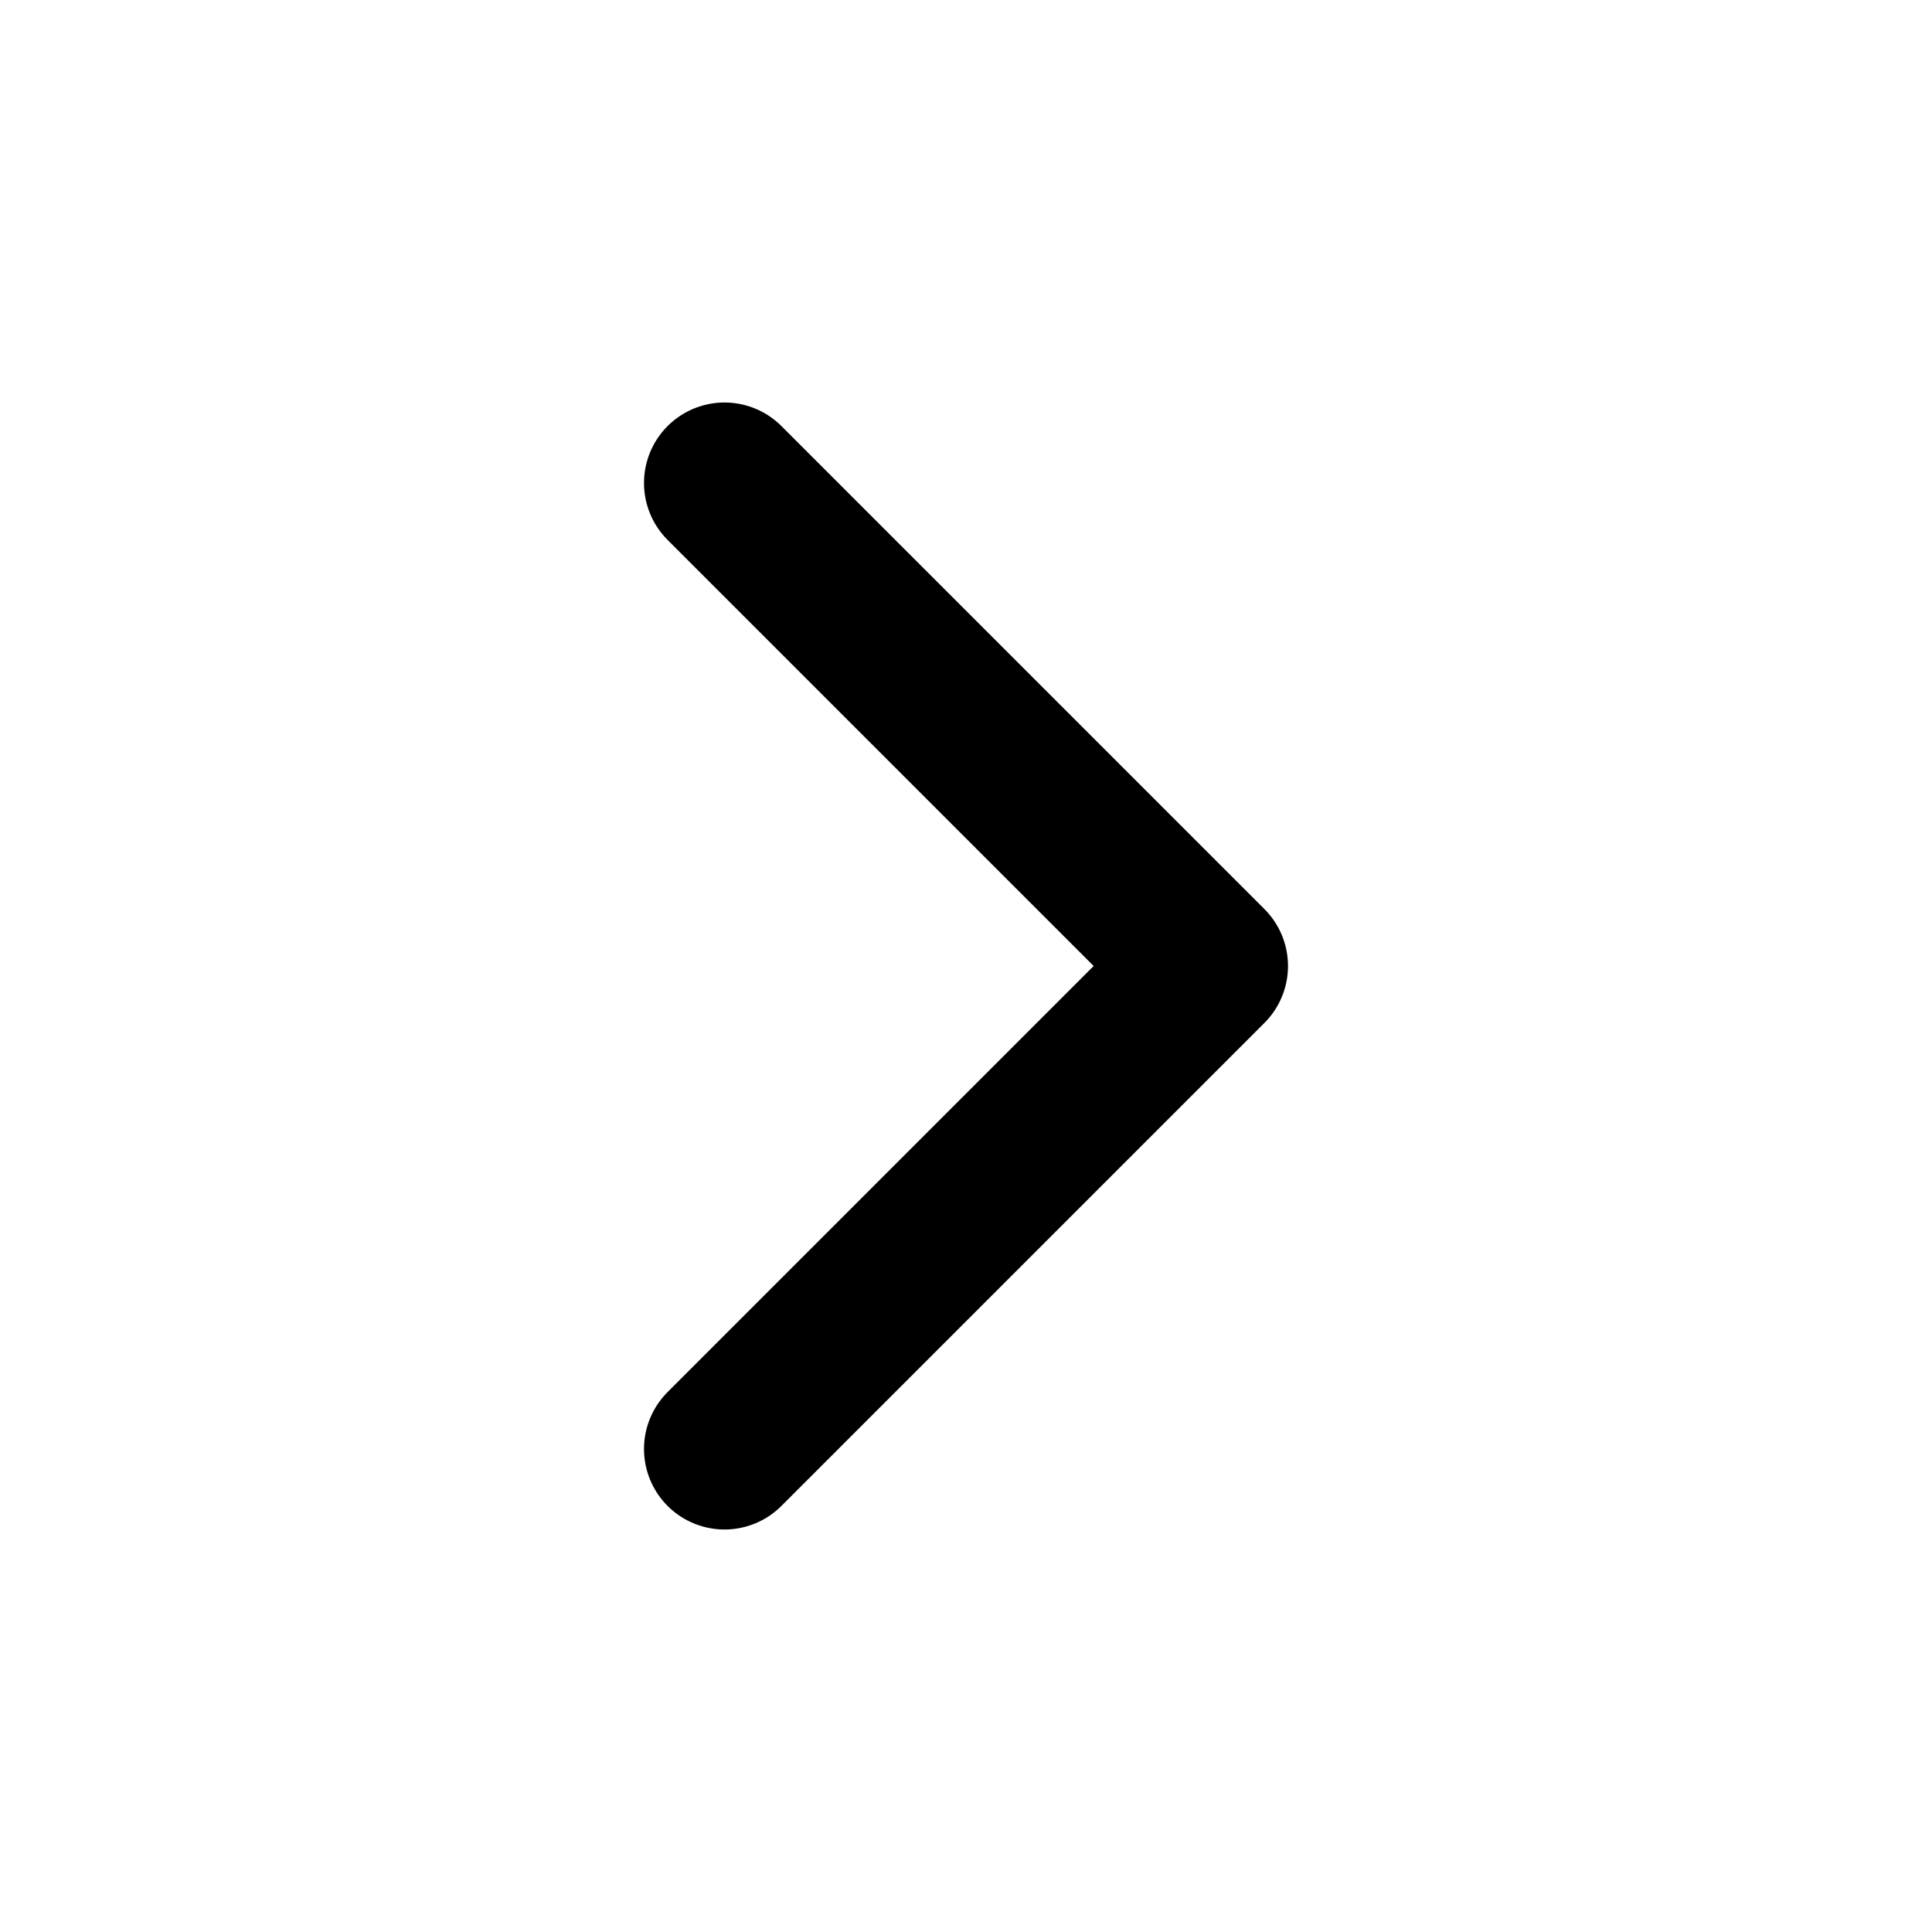
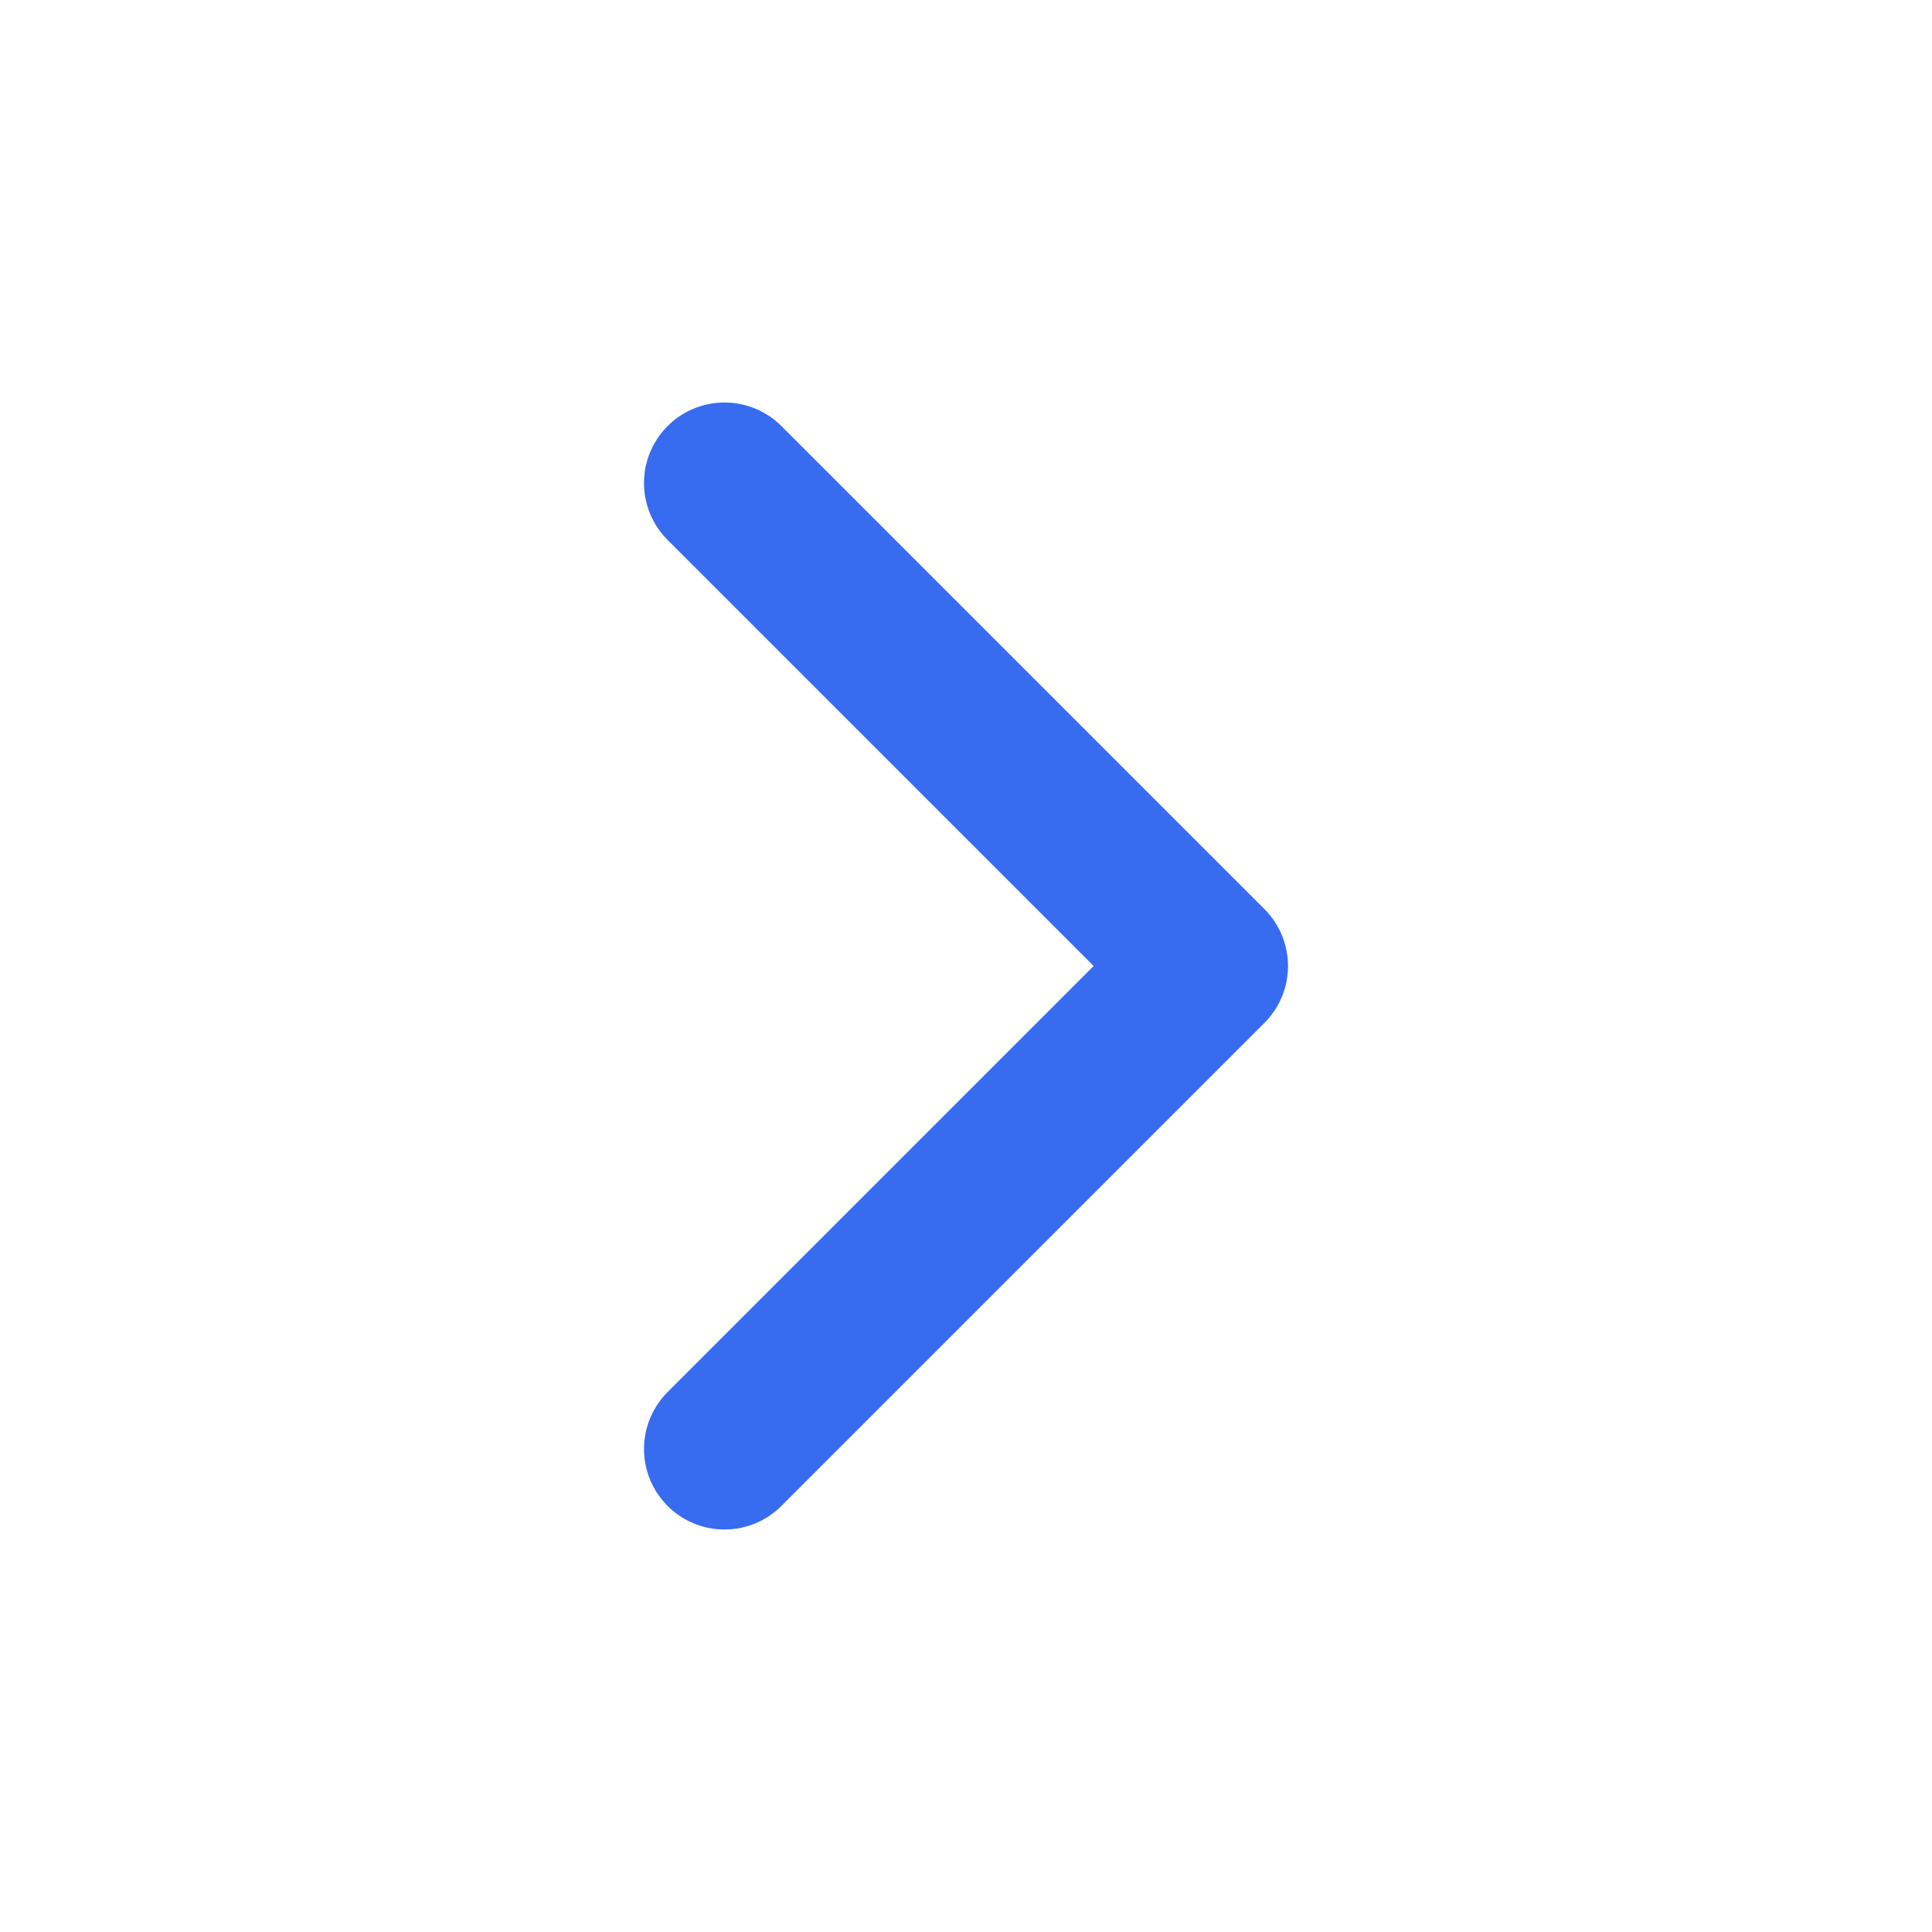
- <svg xmlns="http://www.w3.org/2000/svg" width="24" height="24" viewBox="0 0 24 24" fill="none" stroke="currentColor" stroke-width="2" stroke-linecap="round" stroke-linejoin="round" class="feather feather-chevron-right">
+ <svg xmlns="http://www.w3.org/2000/svg" width="24" height="24" viewBox="0 0 24 24" fill="none" stroke="#376bf0" stroke-width="2" stroke-linecap="round" stroke-linejoin="round" class="feather feather-chevron-right">
  <polyline points="9 18 15 12 9 6" />
</svg>
